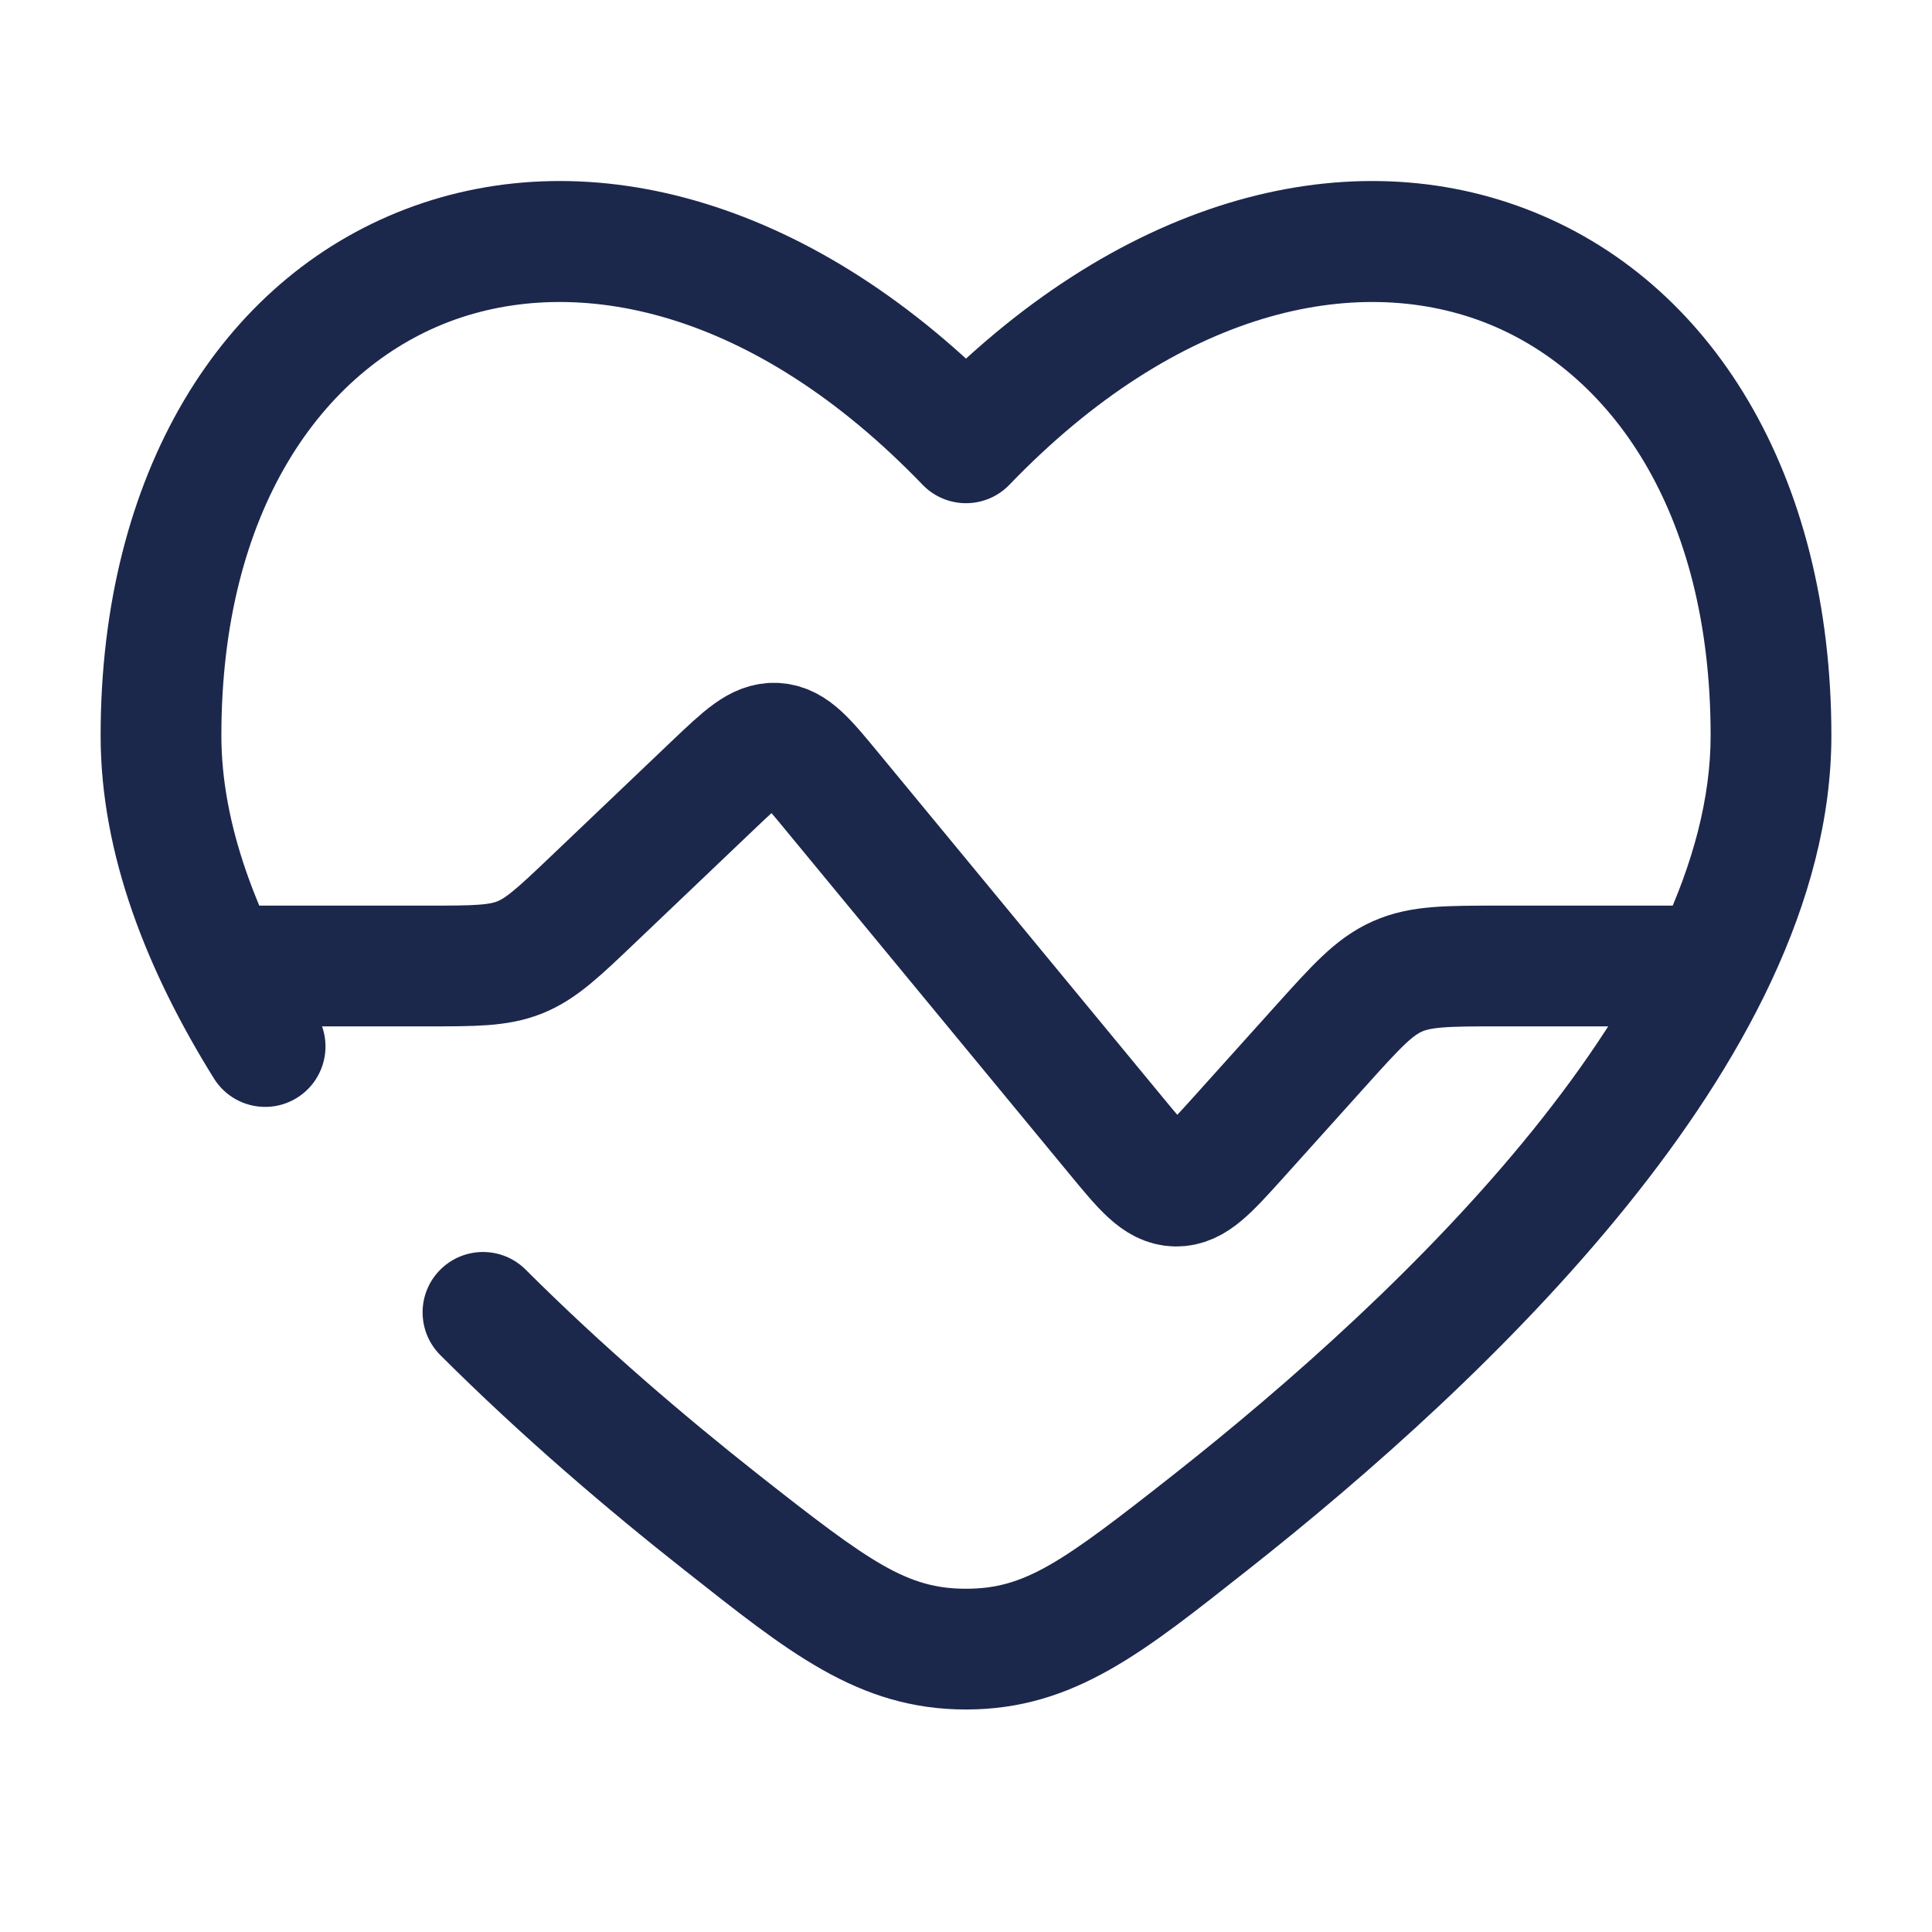
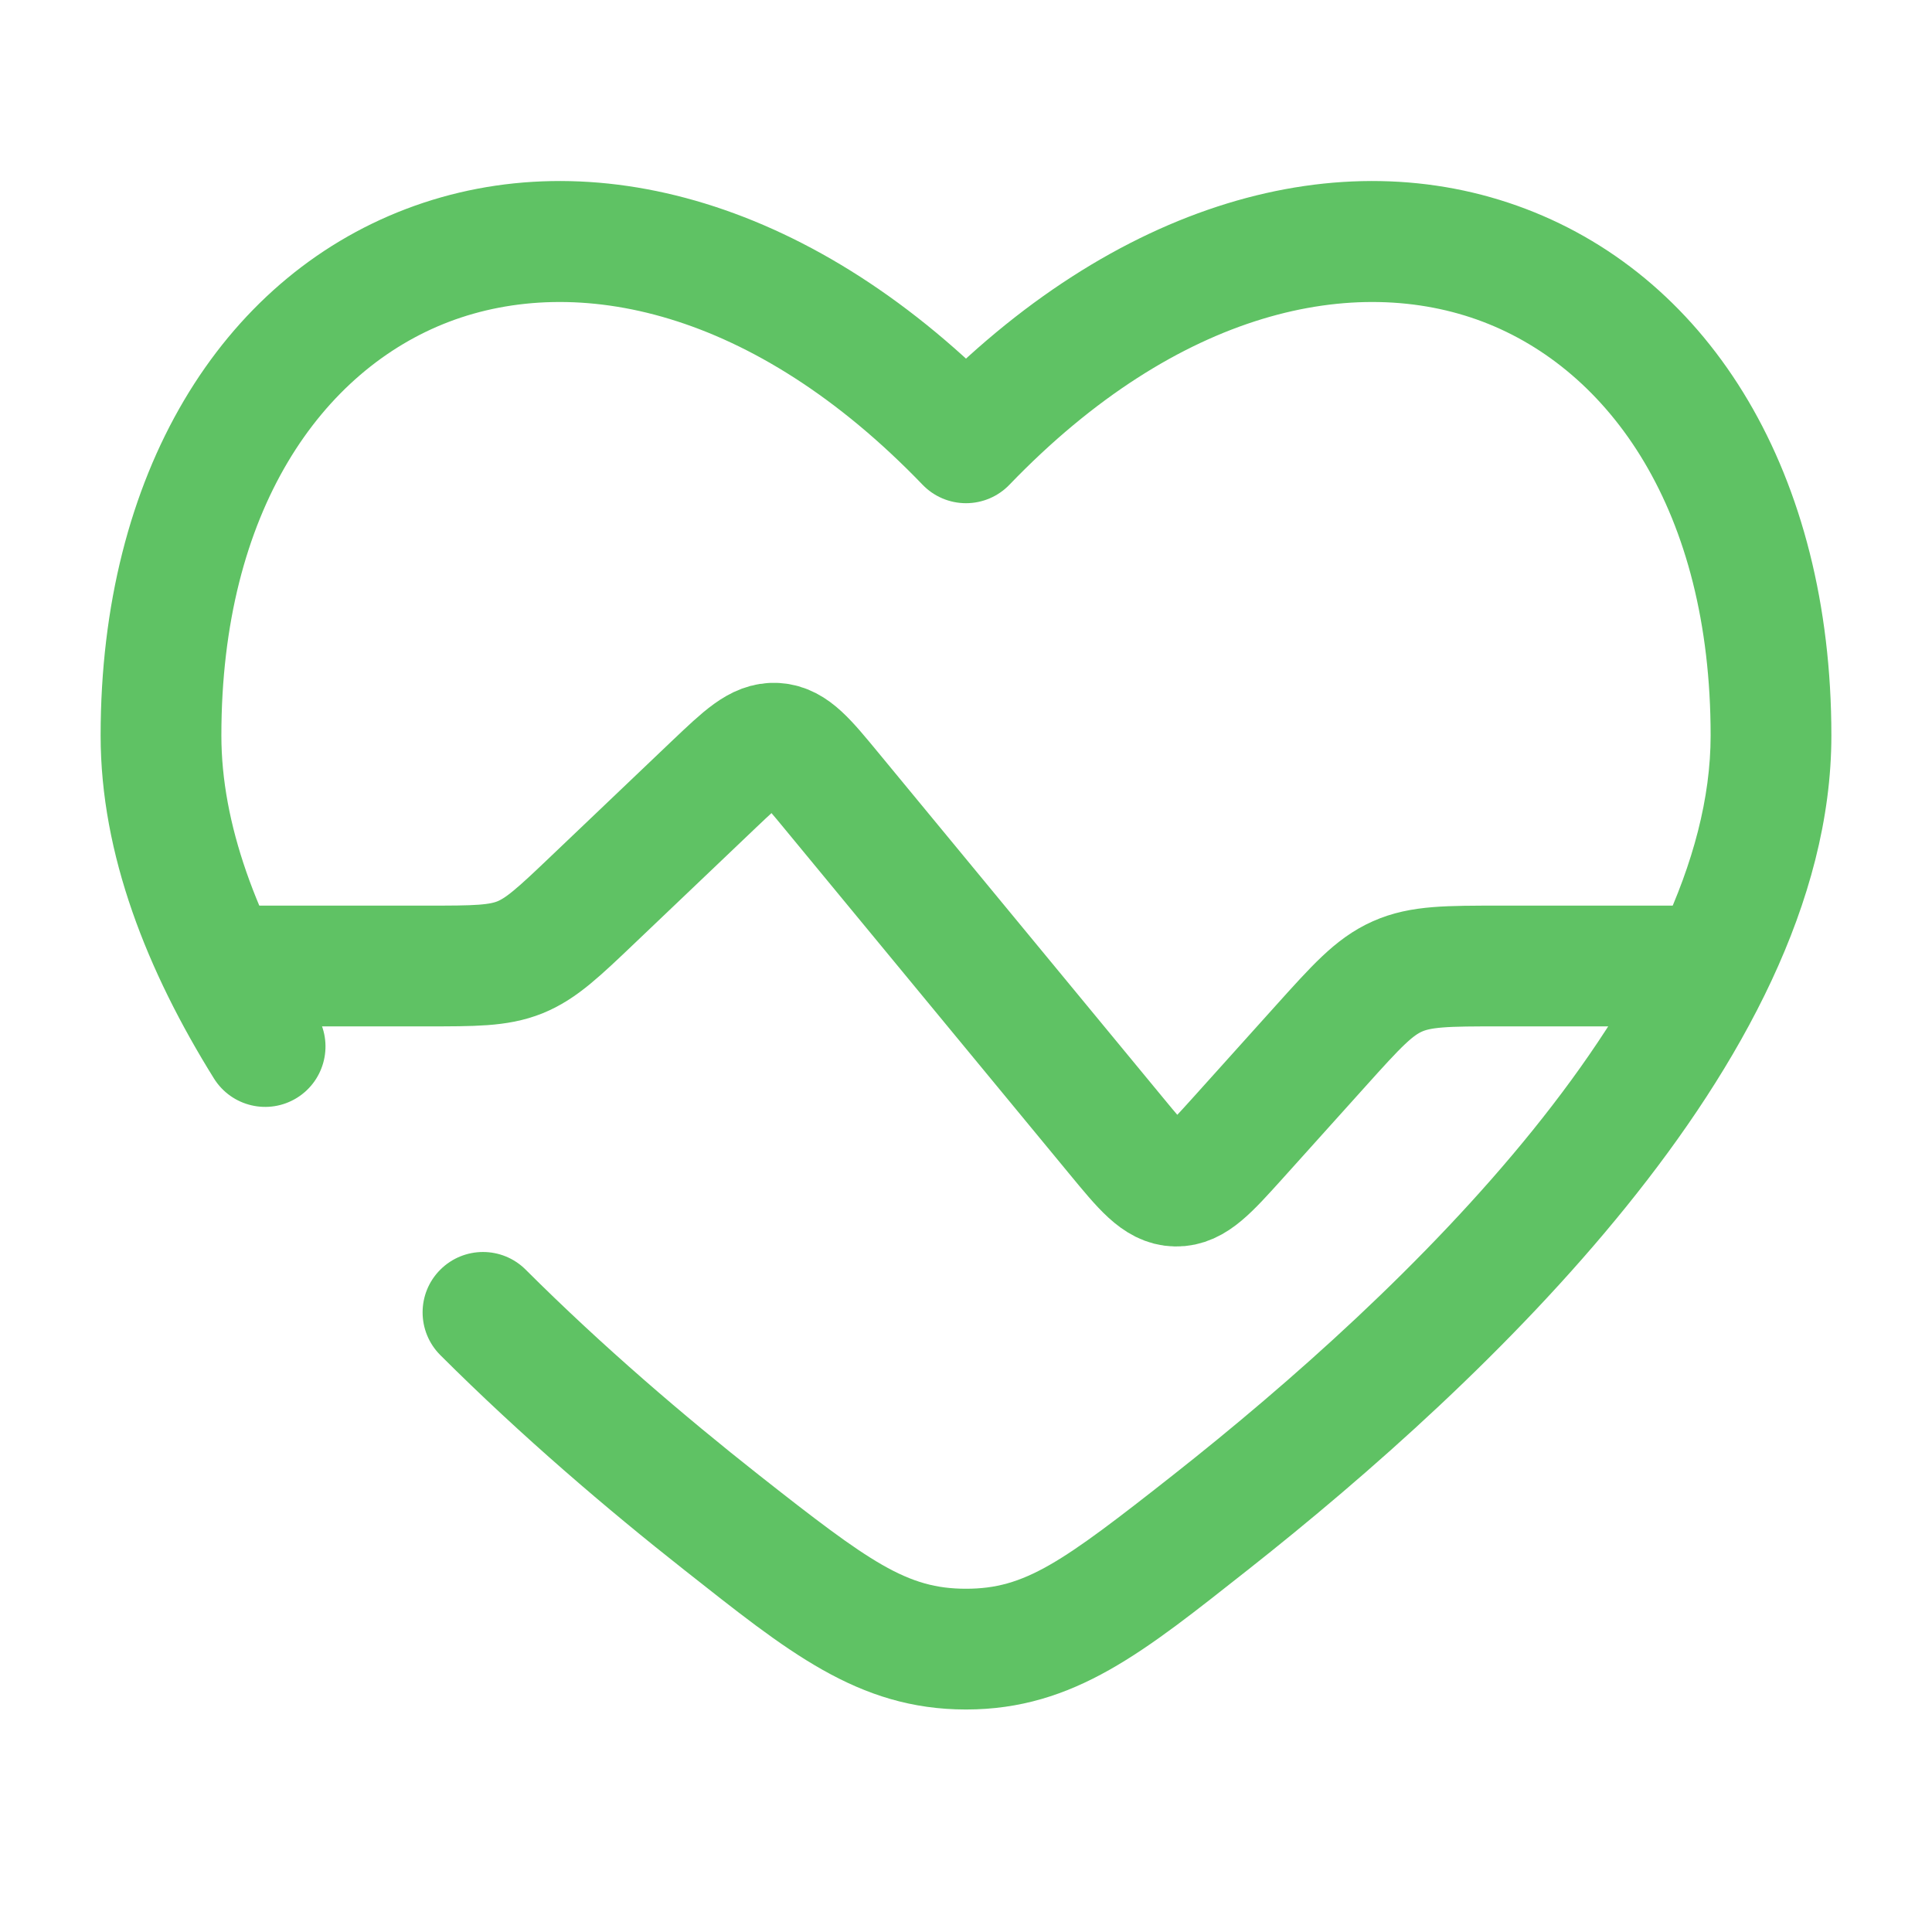
- <svg xmlns="http://www.w3.org/2000/svg" width="800px" height="800px" viewBox="0 0 24 24" fill="none">
-   <path d="M21 12H18.636C17.978 12 17.649 12 17.358 12.13C17.067 12.259 16.846 12.504 16.406 12.993L15.377 14.137C15.015 14.538 14.835 14.739 14.606 14.734C14.377 14.729 14.205 14.521 13.862 14.105L10.333 9.828C10.013 9.44 9.853 9.246 9.636 9.233C9.419 9.22 9.237 9.394 8.872 9.74L7.369 11.172C6.94 11.581 6.725 11.785 6.457 11.893C6.189 12 5.893 12 5.3 12H3" stroke="#1C274C" stroke-width="1.5" stroke-linecap="round" />
-   <path d="M8.962 18.911L9.426 18.322L8.962 18.911ZM12 5.501L11.46 6.021C11.601 6.168 11.796 6.251 12 6.251C12.204 6.251 12.399 6.168 12.54 6.021L12 5.501ZM15.038 18.911L15.503 19.5V19.5L15.038 18.911ZM12 20.486L12 19.736L12 20.486ZM2.657 13.396C2.876 13.748 3.338 13.856 3.69 13.637C4.041 13.418 4.149 12.955 3.93 12.604L2.657 13.396ZM6.53 15.772C6.236 15.479 5.762 15.48 5.469 15.773C5.176 16.066 5.177 16.541 5.47 16.834L6.53 15.772ZM2.75 9.137C2.75 6.334 4.007 4.595 5.579 3.997C7.155 3.398 9.351 3.83 11.46 6.021L12.54 4.981C10.149 2.496 7.345 1.721 5.046 2.595C2.743 3.471 1.25 5.888 1.25 9.137H2.75ZM15.503 19.5C16.995 18.323 18.784 16.746 20.206 14.984C21.613 13.241 22.75 11.209 22.75 9.137H21.25C21.25 10.688 20.378 12.383 19.039 14.042C17.716 15.681 16.024 17.179 14.574 18.322L15.503 19.5ZM22.75 9.137C22.75 5.888 21.257 3.471 18.954 2.595C16.655 1.721 13.851 2.496 11.46 4.981L12.54 6.021C14.649 3.83 16.845 3.398 18.421 3.997C19.993 4.595 21.25 6.334 21.25 9.137H22.75ZM8.497 19.5C9.772 20.504 10.65 21.236 12 21.236L12 19.736C11.269 19.736 10.816 19.417 9.426 18.322L8.497 19.5ZM14.574 18.322C13.184 19.417 12.731 19.736 12 19.736L12 21.236C13.35 21.236 14.228 20.504 15.503 19.5L14.574 18.322ZM3.93 12.604C3.184 11.405 2.75 10.231 2.75 9.137H1.25C1.25 10.617 1.831 12.069 2.657 13.396L3.93 12.604ZM9.426 18.322C8.509 17.599 7.491 16.731 6.53 15.772L5.47 16.834C6.483 17.845 7.548 18.752 8.497 19.5L9.426 18.322Z" fill="#1C274C" />
+ <svg xmlns="http://www.w3.org/2000/svg" viewBox="0 0 24 24" fill="none">
+   <path d="M21 12H18.636C17.978 12 17.649 12 17.358 12.13C17.067 12.259 16.846 12.504 16.406 12.993L15.377 14.137C15.015 14.538 14.835 14.739 14.606 14.734C14.377 14.729 14.205 14.521 13.862 14.105L10.333 9.828C10.013 9.44 9.853 9.246 9.636 9.233C9.419 9.22 9.237 9.394 8.872 9.74L7.369 11.172C6.94 11.581 6.725 11.785 6.457 11.893C6.189 12 5.893 12 5.3 12H3" stroke="#5fc264" stroke-width="1.5" stroke-linecap="round" />
+   <path d="M8.962 18.911L9.426 18.322L8.962 18.911ZM12 5.501L11.46 6.021C11.601 6.168 11.796 6.251 12 6.251C12.204 6.251 12.399 6.168 12.54 6.021L12 5.501ZM15.038 18.911L15.503 19.5V19.5L15.038 18.911ZM12 20.486L12 19.736L12 20.486ZM2.657 13.396C2.876 13.748 3.338 13.856 3.69 13.637C4.041 13.418 4.149 12.955 3.93 12.604L2.657 13.396ZM6.53 15.772C6.236 15.479 5.762 15.48 5.469 15.773C5.176 16.066 5.177 16.541 5.47 16.834L6.53 15.772ZM2.75 9.137C2.75 6.334 4.007 4.595 5.579 3.997C7.155 3.398 9.351 3.83 11.46 6.021L12.54 4.981C10.149 2.496 7.345 1.721 5.046 2.595C2.743 3.471 1.25 5.888 1.25 9.137H2.75ZM15.503 19.5C16.995 18.323 18.784 16.746 20.206 14.984C21.613 13.241 22.75 11.209 22.75 9.137H21.25C21.25 10.688 20.378 12.383 19.039 14.042C17.716 15.681 16.024 17.179 14.574 18.322L15.503 19.5ZM22.75 9.137C22.75 5.888 21.257 3.471 18.954 2.595C16.655 1.721 13.851 2.496 11.46 4.981L12.54 6.021C14.649 3.83 16.845 3.398 18.421 3.997C19.993 4.595 21.25 6.334 21.25 9.137H22.75ZM8.497 19.5C9.772 20.504 10.65 21.236 12 21.236L12 19.736C11.269 19.736 10.816 19.417 9.426 18.322L8.497 19.5ZM14.574 18.322C13.184 19.417 12.731 19.736 12 19.736L12 21.236C13.35 21.236 14.228 20.504 15.503 19.5L14.574 18.322ZM3.93 12.604C3.184 11.405 2.75 10.231 2.75 9.137H1.25C1.25 10.617 1.831 12.069 2.657 13.396L3.93 12.604ZM9.426 18.322C8.509 17.599 7.491 16.731 6.53 15.772L5.47 16.834C6.483 17.845 7.548 18.752 8.497 19.5L9.426 18.322Z" fill="#5fc264" />
</svg>
